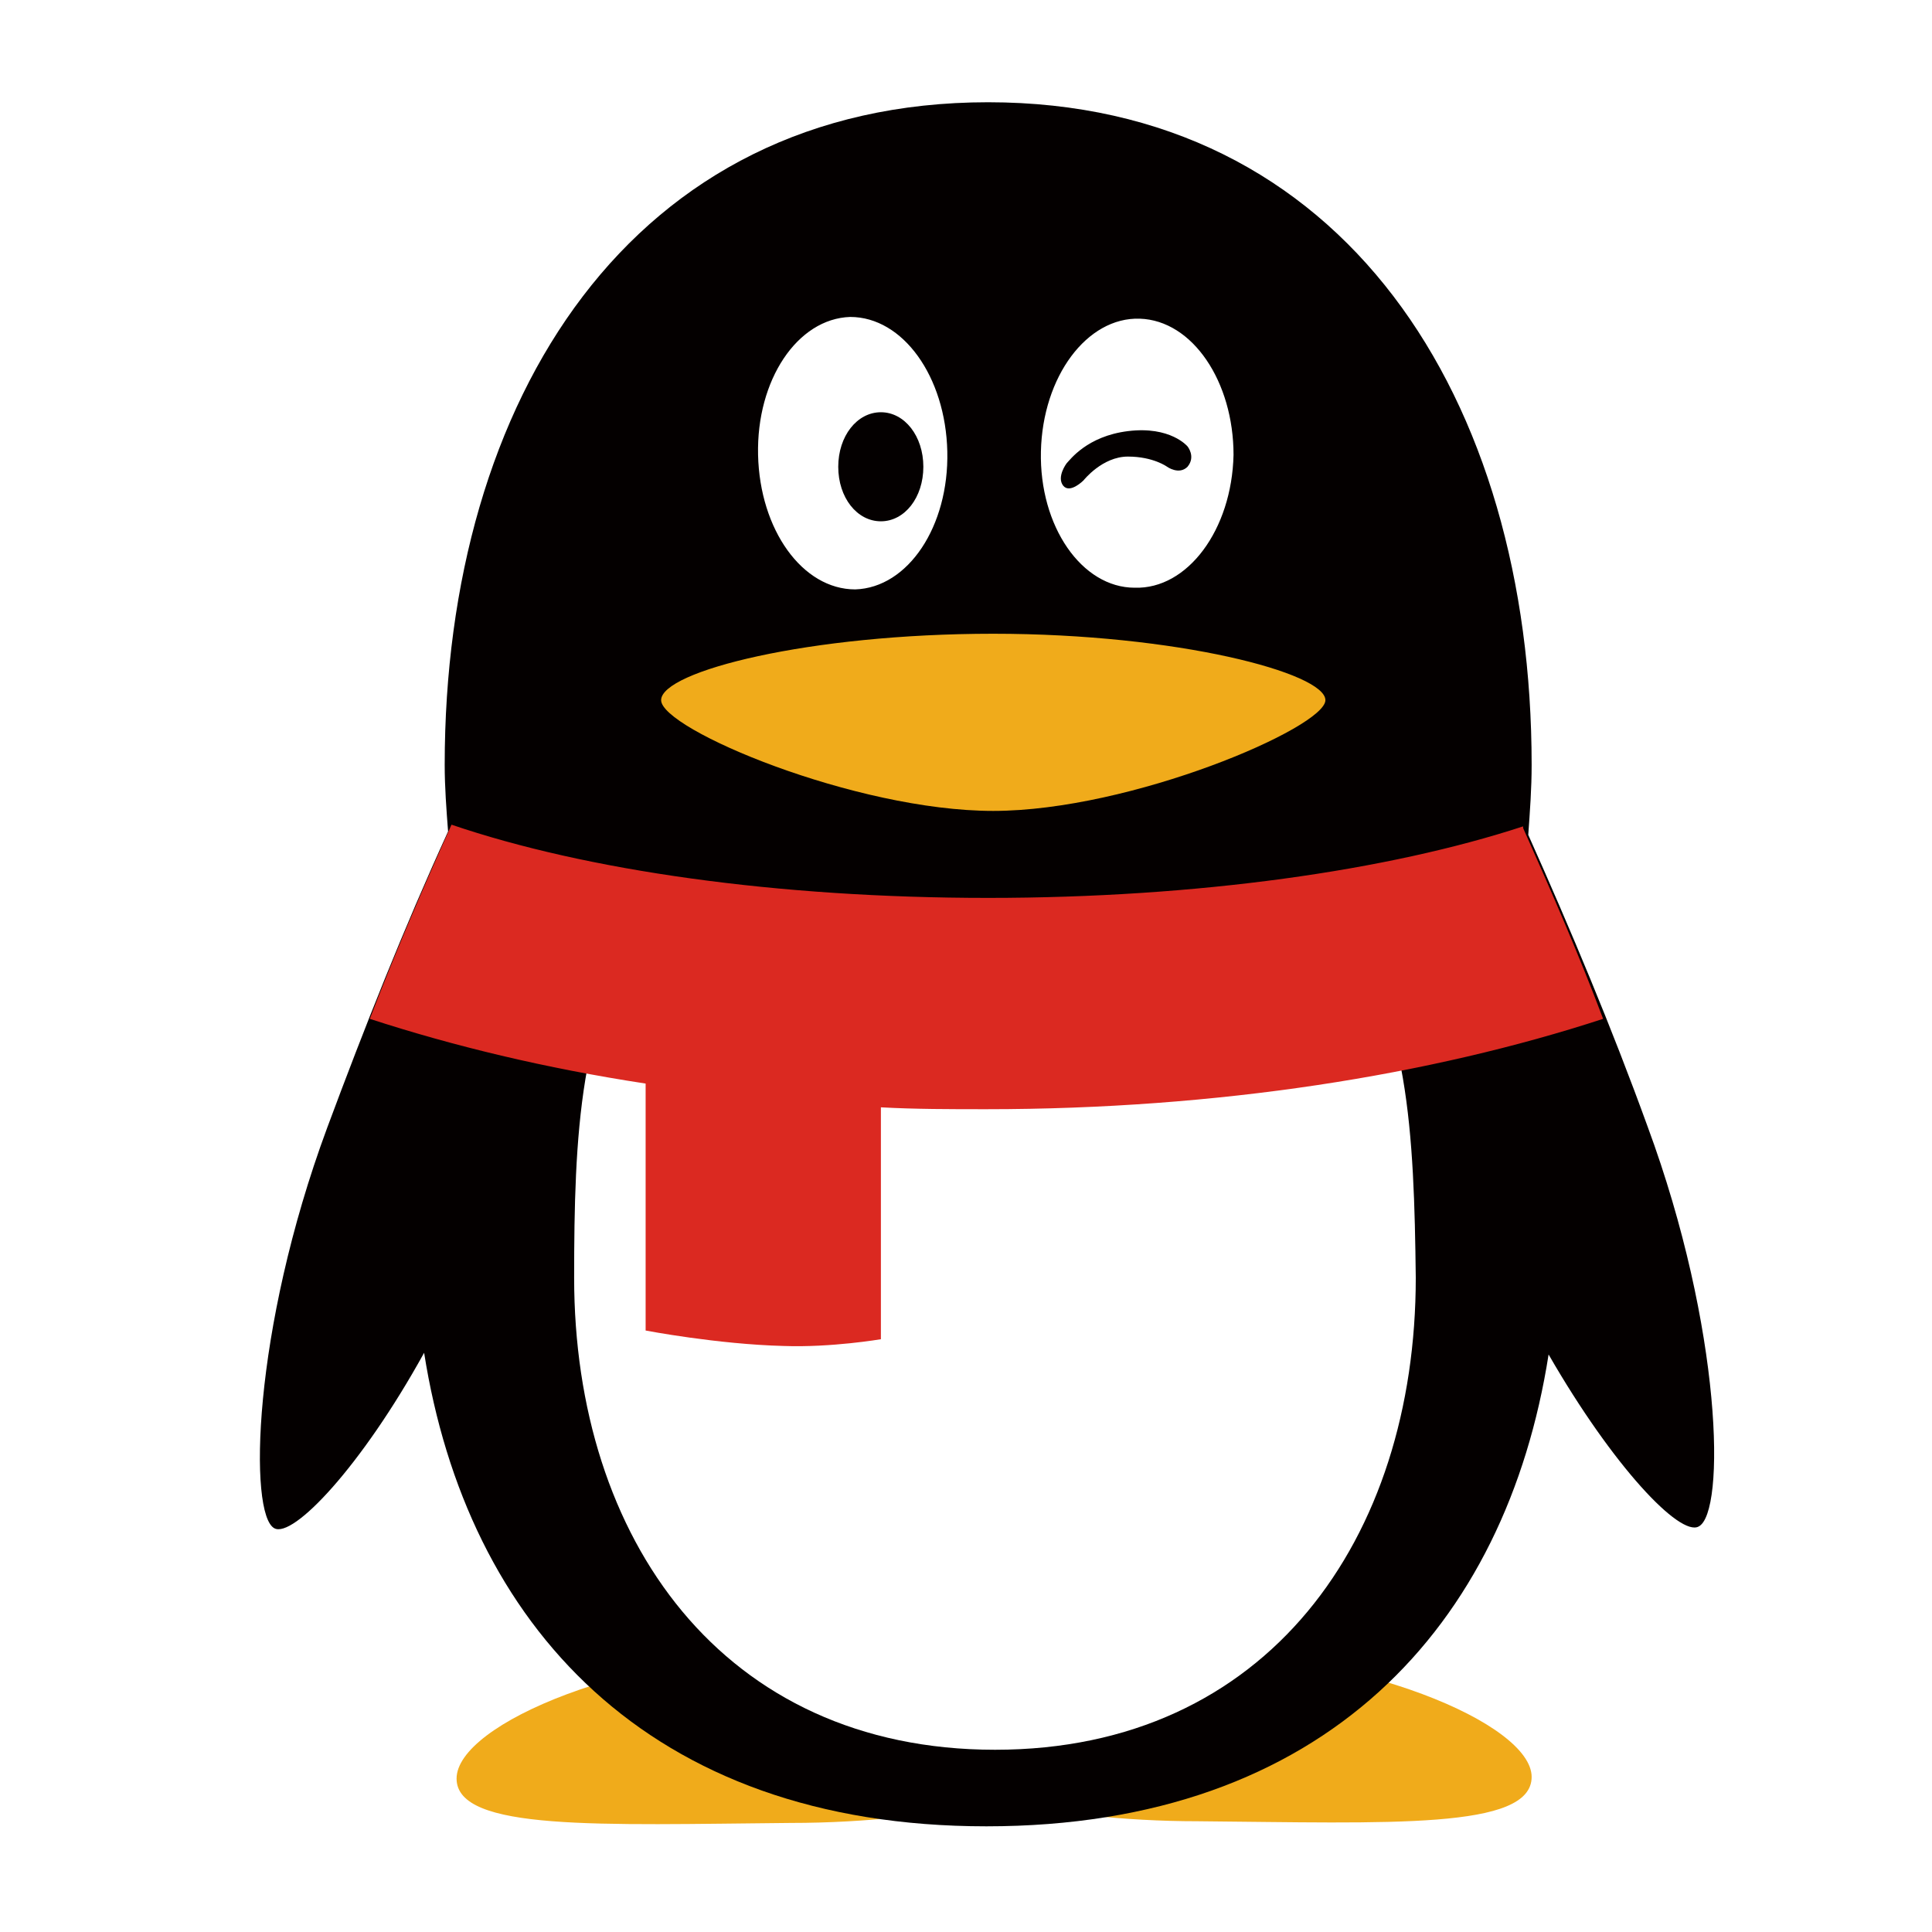
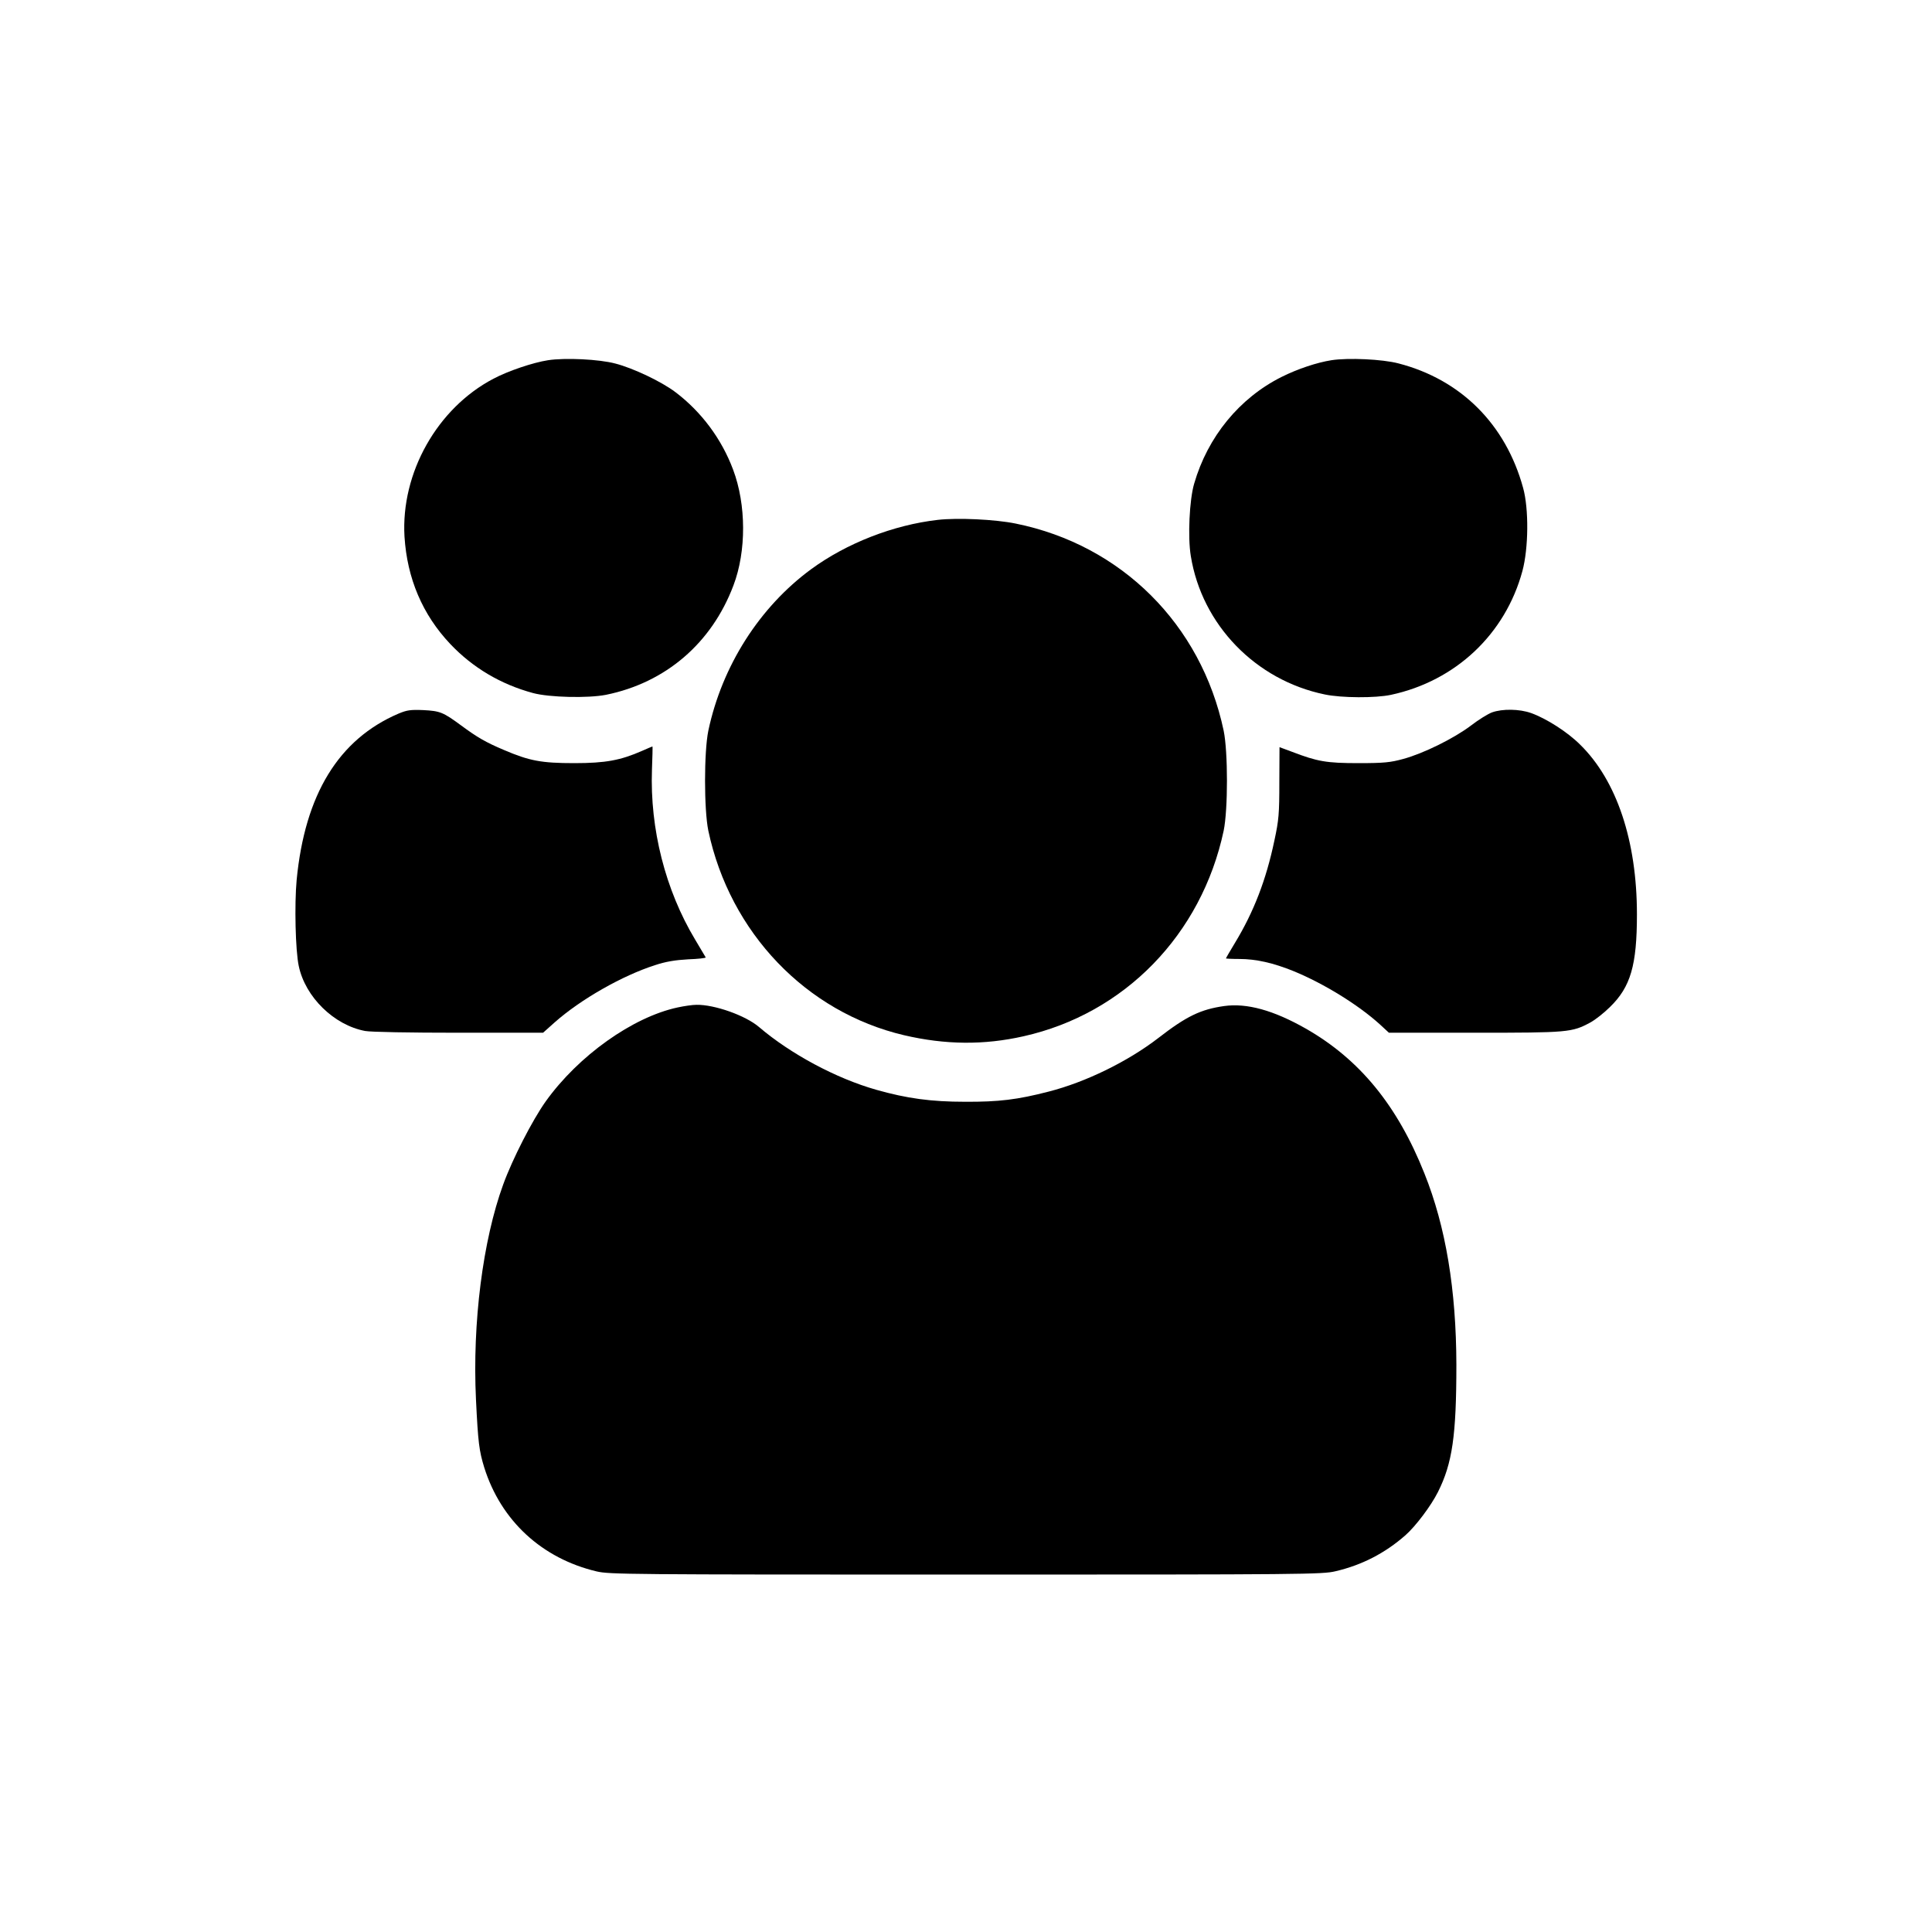
- <svg xmlns="http://www.w3.org/2000/svg" width="40px" height="40px" viewBox="0 0 40 40" version="1.1">
-   <g id="surface1">
-     <path style=" stroke:none;fill-rule:nonzero;fill:rgb(94.118%,67.059%,10.588%);fill-opacity:1;" d="M 24.199 34.18 C 22.82 34.18 21.586 34.215 20.602 34.32 C 19.613 34.215 18.379 34.18 17 34.18 C 13.016 34.18 9.453 35.695 9.453 36.824 C 9.453 37.918 12.418 37.777 16.367 37.742 C 17.953 37.742 19.438 37.566 20.637 37.285 C 21.801 37.531 23.246 37.707 24.797 37.707 C 28.781 37.742 31.711 37.883 31.711 36.789 C 31.711 35.695 28.184 34.18 24.199 34.18 Z M 24.199 34.18 " />
-     <path style=" stroke:none;fill-rule:nonzero;fill:rgb(1.569%,0%,0%);fill-opacity:1;" d="M 34.109 23.316 C 33.367 21.27 32.523 19.258 31.641 17.285 C 31.676 16.789 31.711 16.332 31.711 15.836 C 31.711 8.254 27.832 2.117 20.457 2.117 C 13.086 2.117 9.207 8.254 9.207 15.836 C 9.207 16.297 9.242 16.754 9.277 17.215 C 8.359 19.223 7.547 21.27 6.773 23.352 C 5.219 27.547 5.148 31.359 5.68 31.641 C 6.066 31.852 7.477 30.371 8.781 28.008 C 9.664 33.617 13.402 37.812 20.422 37.812 C 27.441 37.812 31.184 33.652 32.062 28.043 C 33.402 30.371 34.781 31.816 35.168 31.605 C 35.73 31.324 35.66 27.512 34.109 23.316 Z M 34.109 23.316 " />
-     <path style=" stroke:none;fill-rule:nonzero;fill:rgb(100%,100%,100%);fill-opacity:1;" d="M 17.602 6.562 C 16.508 6.598 15.66 7.867 15.695 9.418 C 15.73 10.969 16.613 12.203 17.707 12.203 C 18.801 12.168 19.648 10.898 19.613 9.348 C 19.578 7.797 18.695 6.562 17.602 6.562 Z M 23.598 6.598 C 22.504 6.562 21.586 7.797 21.551 9.348 C 21.516 10.898 22.398 12.168 23.492 12.168 C 24.586 12.203 25.504 10.969 25.539 9.418 C 25.539 7.902 24.691 6.633 23.598 6.598 Z M 27.691 19.047 C 25.574 19.398 23.105 19.613 20.492 19.613 C 17.918 19.613 15.52 19.398 13.438 19.047 C 11.992 20.883 11.887 23.527 11.887 26.453 C 11.887 31.852 14.957 36.227 20.602 36.227 C 26.242 36.227 29.312 31.852 29.312 26.453 C 29.277 23.492 29.172 20.848 27.691 19.047 Z M 27.691 19.047 " />
-     <path style=" stroke:none;fill-rule:nonzero;fill:rgb(94.118%,67.059%,10.588%);fill-opacity:1;" d="M 20.562 13.121 C 16.754 13.121 13.688 13.898 13.688 14.496 C 13.688 15.098 17.707 16.789 20.562 16.789 C 23.422 16.789 27.441 15.062 27.441 14.496 C 27.441 13.934 24.375 13.121 20.562 13.121 Z M 20.562 13.121 " />
-     <path style=" stroke:none;fill-rule:nonzero;fill:rgb(85.882%,16.078%,12.941%);fill-opacity:1;" d="M 31.535 17.145 L 31.535 17.109 C 28.746 18.023 24.797 18.59 20.457 18.59 C 16.086 18.59 12.133 18.023 9.348 17.074 C 8.746 18.414 8.184 19.719 7.656 21.094 C 9.383 21.656 11.289 22.117 13.367 22.434 L 13.367 27.547 C 13.367 27.547 14.852 27.832 16.227 27.867 C 17.215 27.902 18.238 27.727 18.238 27.727 L 18.238 22.926 C 18.941 22.965 19.684 22.965 20.422 22.965 C 25.219 22.965 29.629 22.258 33.191 21.094 C 32.699 19.789 32.133 18.484 31.535 17.145 Z M 31.535 17.145 " />
-     <path style=" stroke:none;fill-rule:nonzero;fill:rgb(1.569%,0%,0%);fill-opacity:1;" d="M 18.238 8.535 C 17.742 8.535 17.355 9.031 17.355 9.664 C 17.355 10.301 17.742 10.793 18.238 10.793 C 18.73 10.793 19.117 10.301 19.117 9.664 C 19.117 9.031 18.73 8.535 18.238 8.535 Z M 24.586 9.242 C 24.586 9.242 24.234 8.816 23.352 8.926 C 22.504 9.031 22.152 9.523 22.082 9.594 C 22.082 9.594 21.871 9.875 22.012 10.055 C 22.152 10.23 22.434 9.945 22.434 9.945 C 22.434 9.945 22.82 9.453 23.352 9.453 C 23.879 9.453 24.164 9.664 24.164 9.664 C 24.164 9.664 24.41 9.84 24.586 9.664 C 24.762 9.453 24.586 9.242 24.586 9.242 Z M 24.586 9.242 " />
+ <svg xmlns="http://www.w3.org/2000/svg" version="1.0" width="1100pt" height="1100pt" viewBox="0 0 1100 1100" preserveAspectRatio="xMidYMid meet">
+   <g transform="translate(0,1100) scale(0.1,-0.1)" fill="#000000" stroke="none">
+     <path d="M3120 8949 c-85 -13 -227 -61 -310 -105 -321 -168 -528 -537 -507 -899 15 -238 102 -444 261 -612 127 -134 286 -229 471 -279 93 -25 313 -30 415 -10 340 69 602 294 726 623 74 195 73 460 -2 659 -65 174 -180 329 -328 441 -79 60 -241 137 -342 163 -93 25 -287 34 -384 19z" />
+     <path d="M7580 8949 c-82 -13 -191 -49 -283 -95 -240 -120 -421 -341 -498 -608 -27 -91 -37 -305 -19 -412 63 -391 369 -707 763 -788 95 -20 289 -21 377 -2 368 79 651 346 748 705 35 130 37 354 4 473 -99 362 -354 617 -710 709 -91 24 -286 33 -382 18z" />
+     <path d="M5339 8040 c-253 -29 -519 -133 -721 -281 -294 -216 -507 -551 -585 -919 -25 -121 -25 -449 0 -570 123 -580 557 -1033 1114 -1164 235 -55 456 -57 681 -6 575 129 1013 579 1139 1170 25 121 25 449 0 570 -128 605 -582 1057 -1184 1179 -117 24 -331 34 -444 21z" />
+     <path d="M2269 6937 c-341 -146 -533 -460 -580 -947 -13 -139 -7 -402 12 -490 37 -177 201 -337 378 -370 31 -6 254 -10 533 -10 l480 0 66 59 c149 132 387 267 572 326 60 20 115 29 188 33 56 2 101 7 100 11 -2 3 -29 49 -60 101 -170 283 -258 631 -246 968 3 72 4 132 3 132 -1 0 -28 -11 -59 -25 -123 -54 -208 -70 -386 -70 -188 0 -256 13 -401 75 -104 44 -152 72 -244 140 -102 75 -119 82 -215 87 -73 3 -93 0 -141 -20z" />
+     <path d="M8495 6944 c-22 -8 -76 -41 -120 -75 -98 -74 -271 -159 -385 -190 -73 -20 -109 -24 -255 -24 -183 0 -234 9 -380 65 l-70 26 -1 -200 c0 -179 -3 -215 -28 -331 -47 -224 -117 -406 -225 -584 -28 -46 -51 -86 -51 -88 0 -1 34 -3 76 -3 95 0 193 -22 311 -70 172 -71 365 -190 489 -302 l52 -48 489 0 c532 0 553 2 657 58 28 15 79 55 113 89 117 114 153 237 153 527 0 418 -115 762 -323 966 -73 73 -193 149 -279 180 -67 24 -164 25 -223 4z" />
+     <path d="M3858 5264 c-256 -55 -565 -275 -751 -535 -76 -107 -189 -327 -242 -473 -116 -318 -176 -787 -155 -1224 12 -247 18 -292 47 -387 95 -303 328 -518 640 -592 74 -17 173 -18 2103 -18 1937 0 2028 1 2104 19 150 35 282 103 398 205 59 52 146 168 185 246 82 163 105 321 105 725 -1 426 -60 785 -182 1089 -154 387 -369 650 -676 825 -183 104 -335 146 -464 128 -134 -19 -215 -58 -375 -182 -174 -134 -413 -251 -624 -305 -178 -46 -284 -59 -476 -58 -194 0 -332 19 -505 68 -230 65 -490 205 -669 358 -76 65 -253 128 -356 126 -22 0 -70 -7 -107 -15z" />
  </g>
</svg>
